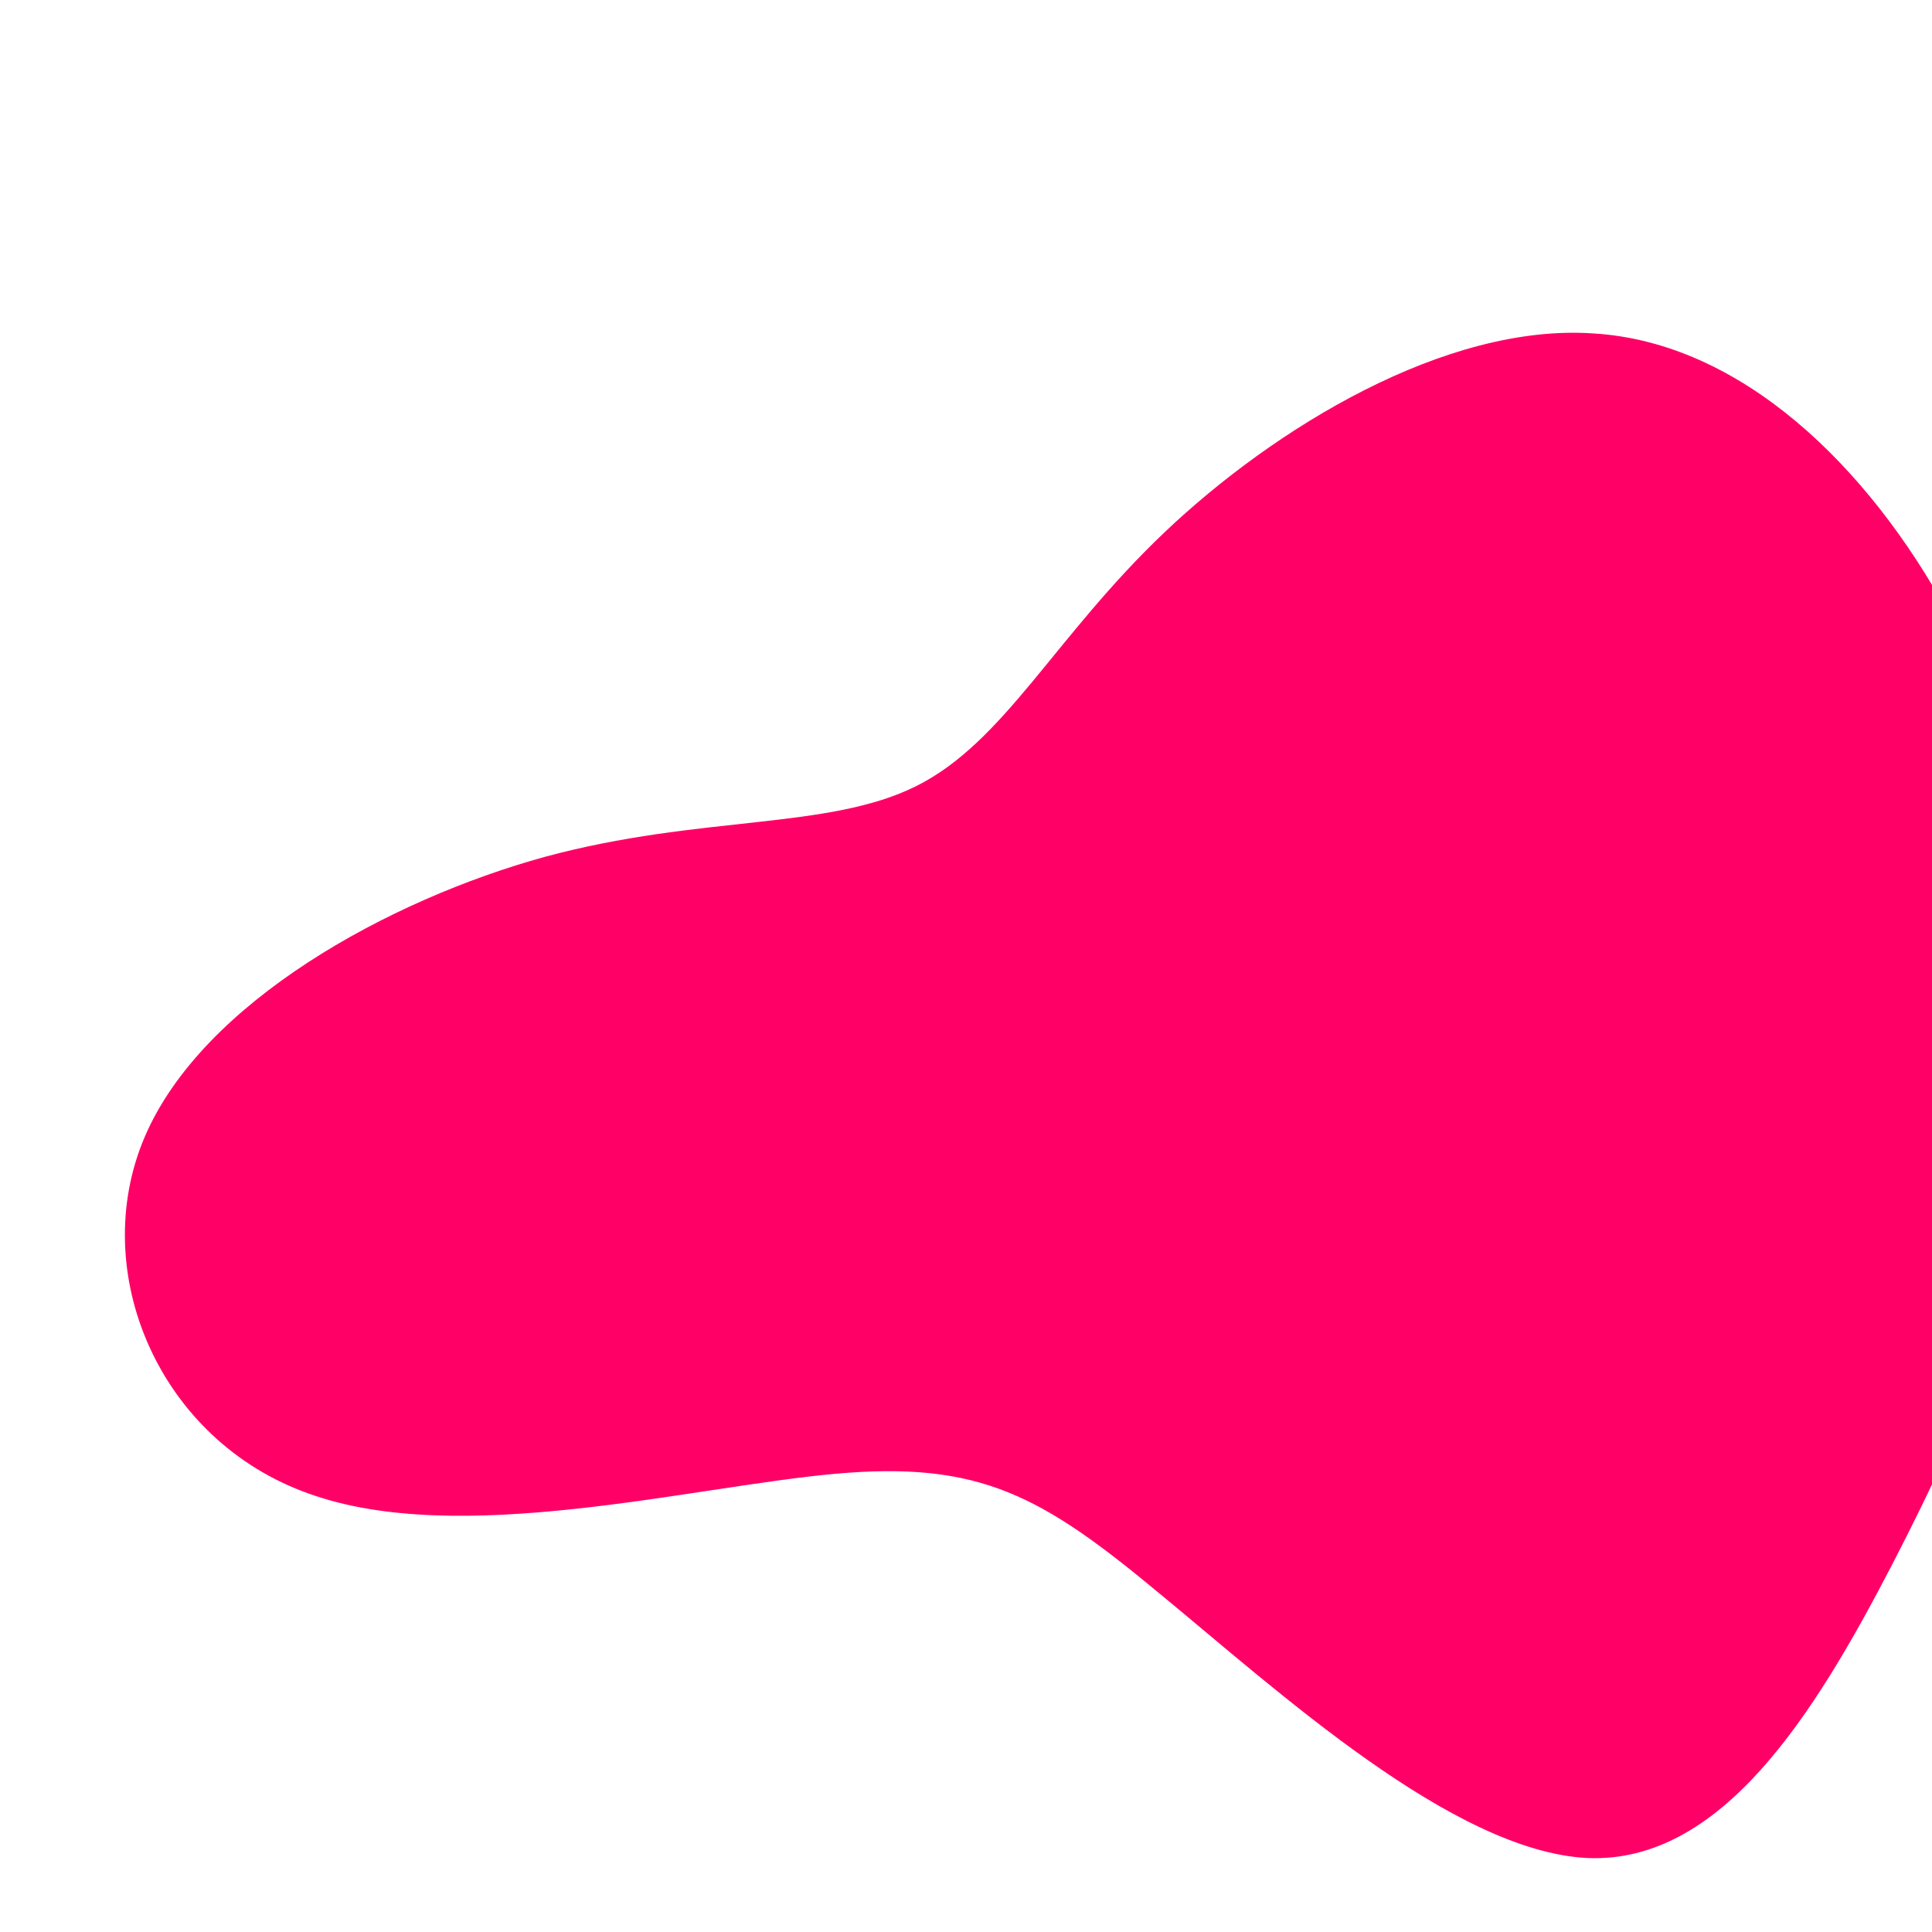
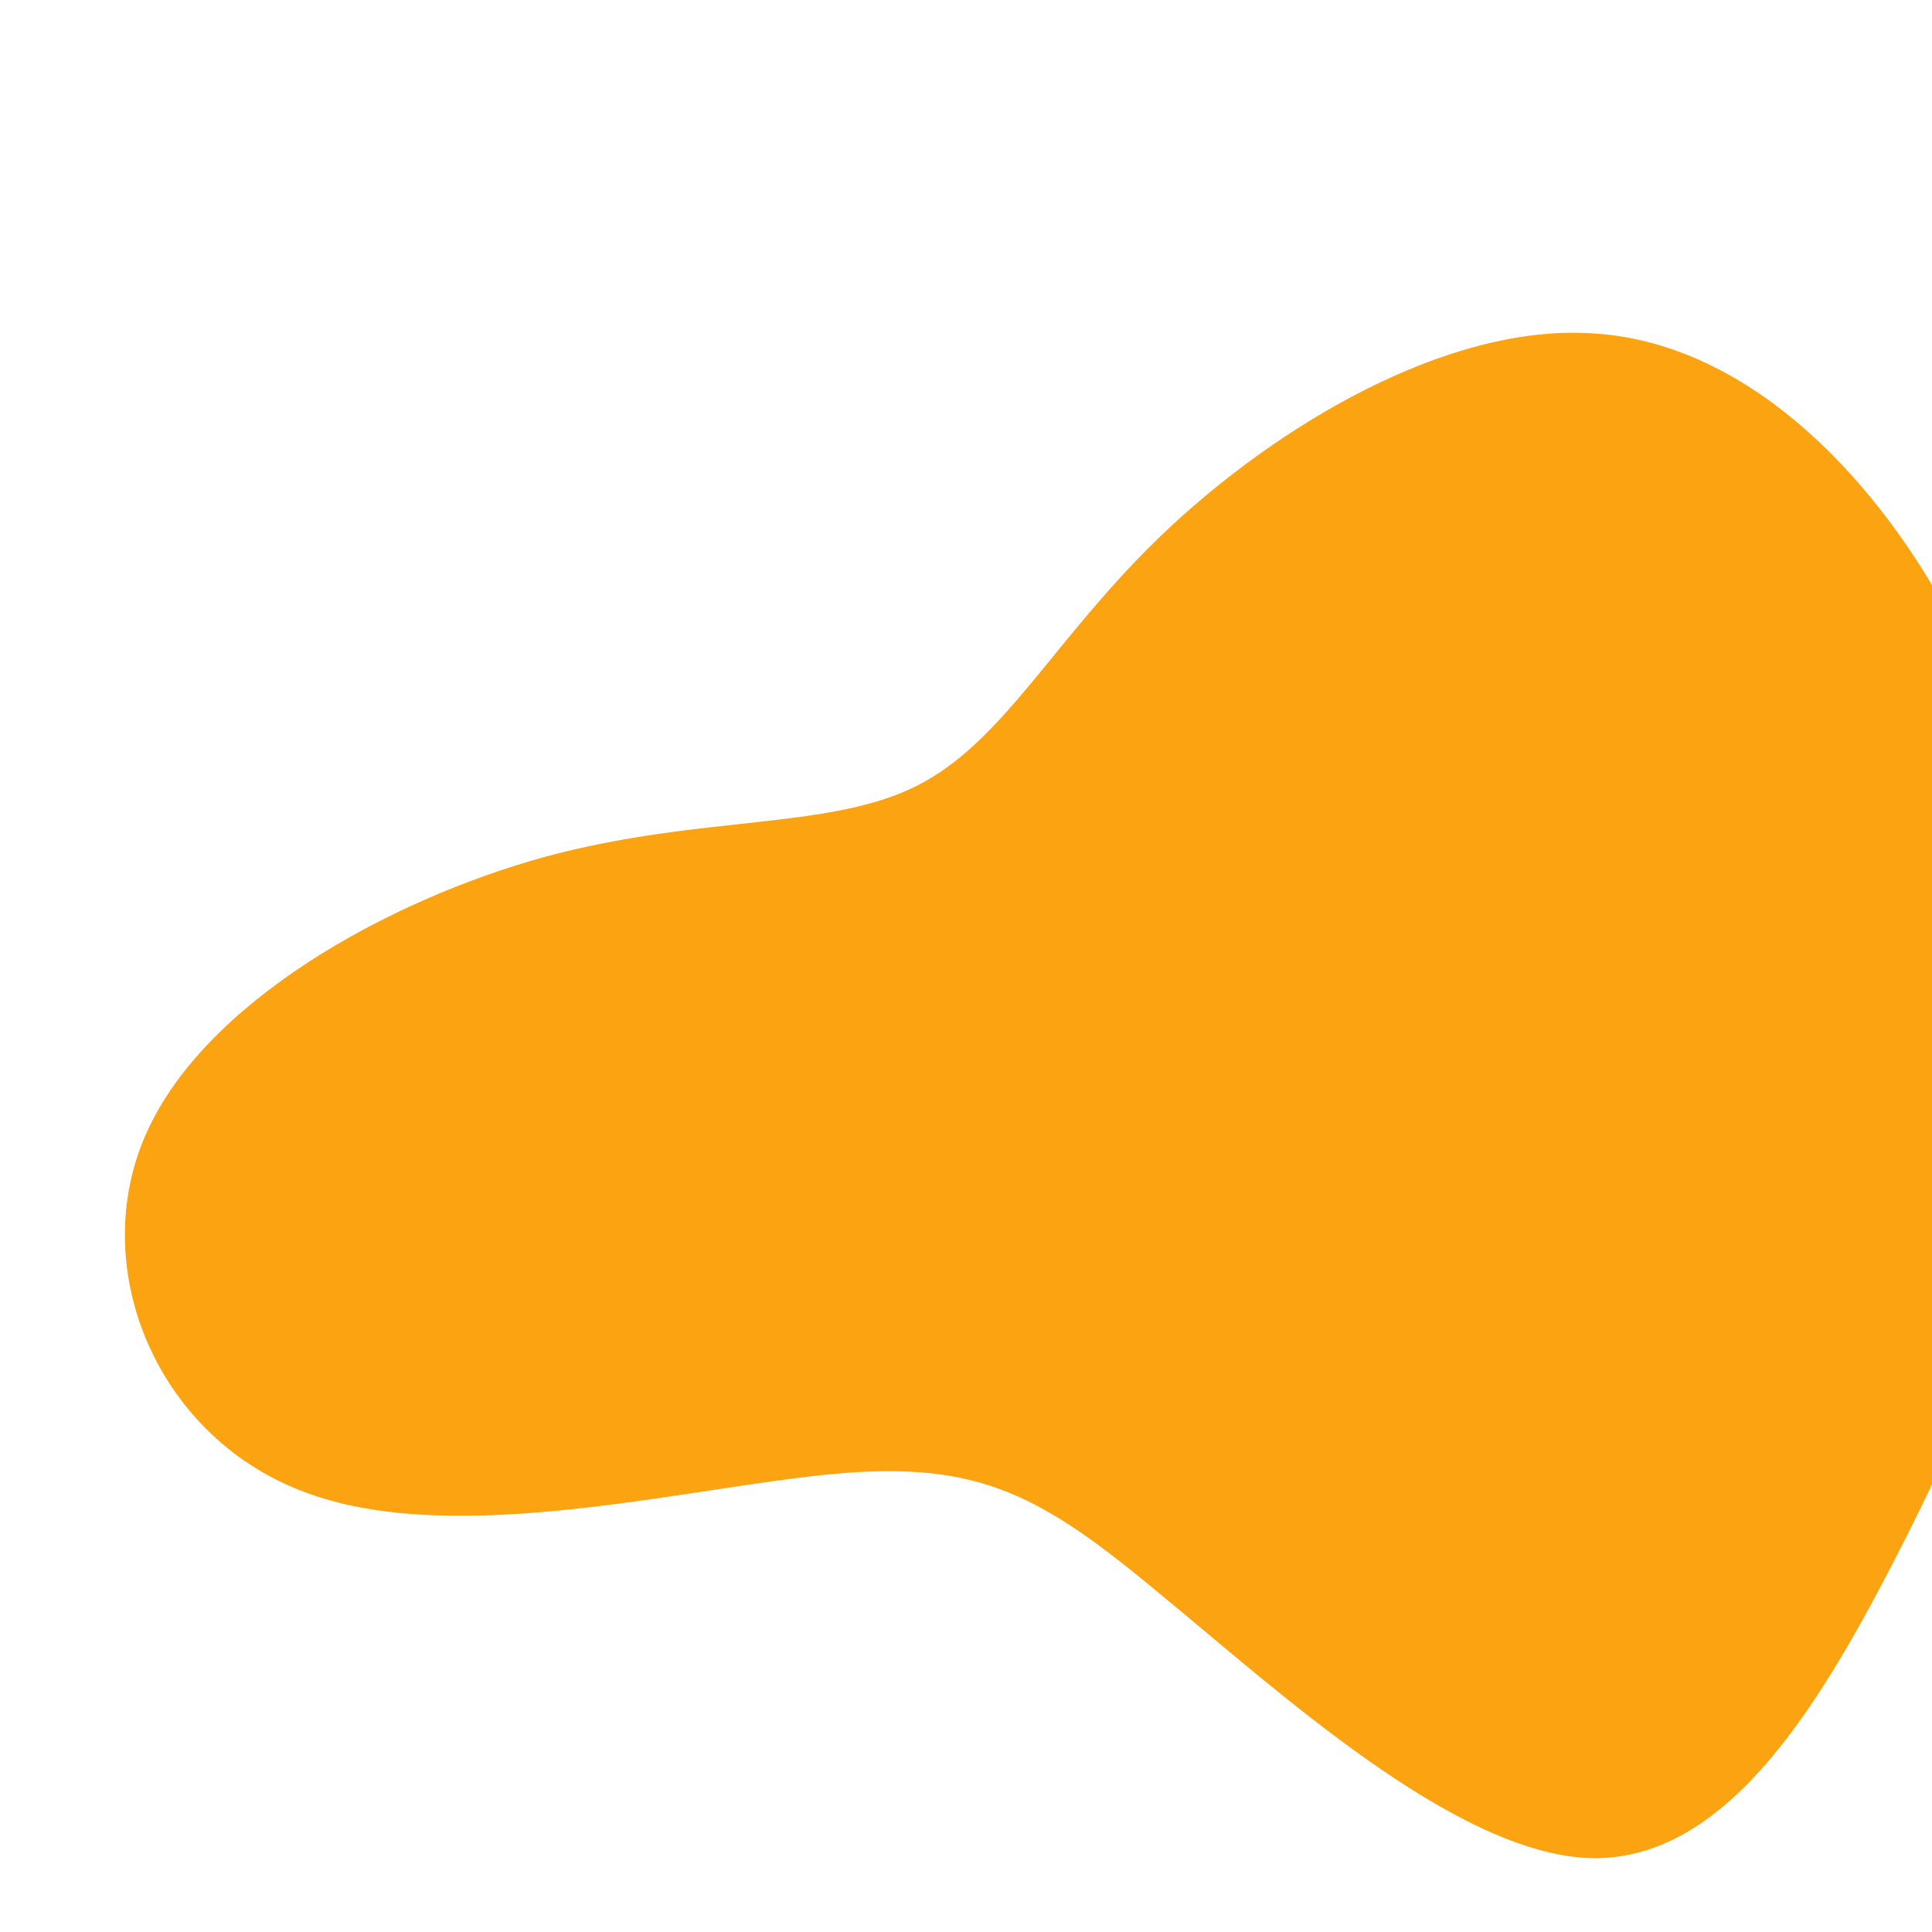
<svg xmlns="http://www.w3.org/2000/svg" viewBox="0 0 175 175">
-   <path fill="#FF0066" d="M44.3,-69.8C57.7,-69,69.2,-57.8,76.5,-44.4C83.8,-31,86.9,-15.5,85.6,-0.8C84.3,14,78.5,28,71.4,41.7C64.3,55.4,55.9,68.8,43.8,68.3C31.6,67.7,15.8,53.2,5.1,44.4C-5.6,35.5,-11.2,32.3,-24.4,33.5C-37.6,34.7,-58.4,40.2,-72,35.3C-85.6,30.5,-92.1,15.2,-86.9,3C-81.7,-9.2,-64.8,-18.5,-50.6,-22.4C-36.5,-26.2,-25,-24.8,-17,-28.8C-9,-32.8,-4.5,-42.3,5.5,-51.8C15.4,-61.2,30.9,-70.7,44.3,-69.8Z" transform="translate(100 100)" />
+   <path fill="#fca311" d="M44.3,-69.8C57.7,-69,69.2,-57.8,76.5,-44.4C83.8,-31,86.9,-15.5,85.6,-0.8C84.3,14,78.5,28,71.4,41.7C64.3,55.4,55.9,68.8,43.8,68.3C31.6,67.7,15.8,53.2,5.1,44.4C-5.6,35.5,-11.2,32.3,-24.4,33.5C-37.6,34.7,-58.4,40.2,-72,35.3C-85.6,30.5,-92.1,15.2,-86.9,3C-81.7,-9.2,-64.8,-18.5,-50.6,-22.4C-36.5,-26.2,-25,-24.8,-17,-28.8C-9,-32.8,-4.5,-42.3,5.5,-51.8C15.4,-61.2,30.9,-70.7,44.3,-69.8Z" transform="translate(100 100)" />
</svg>
